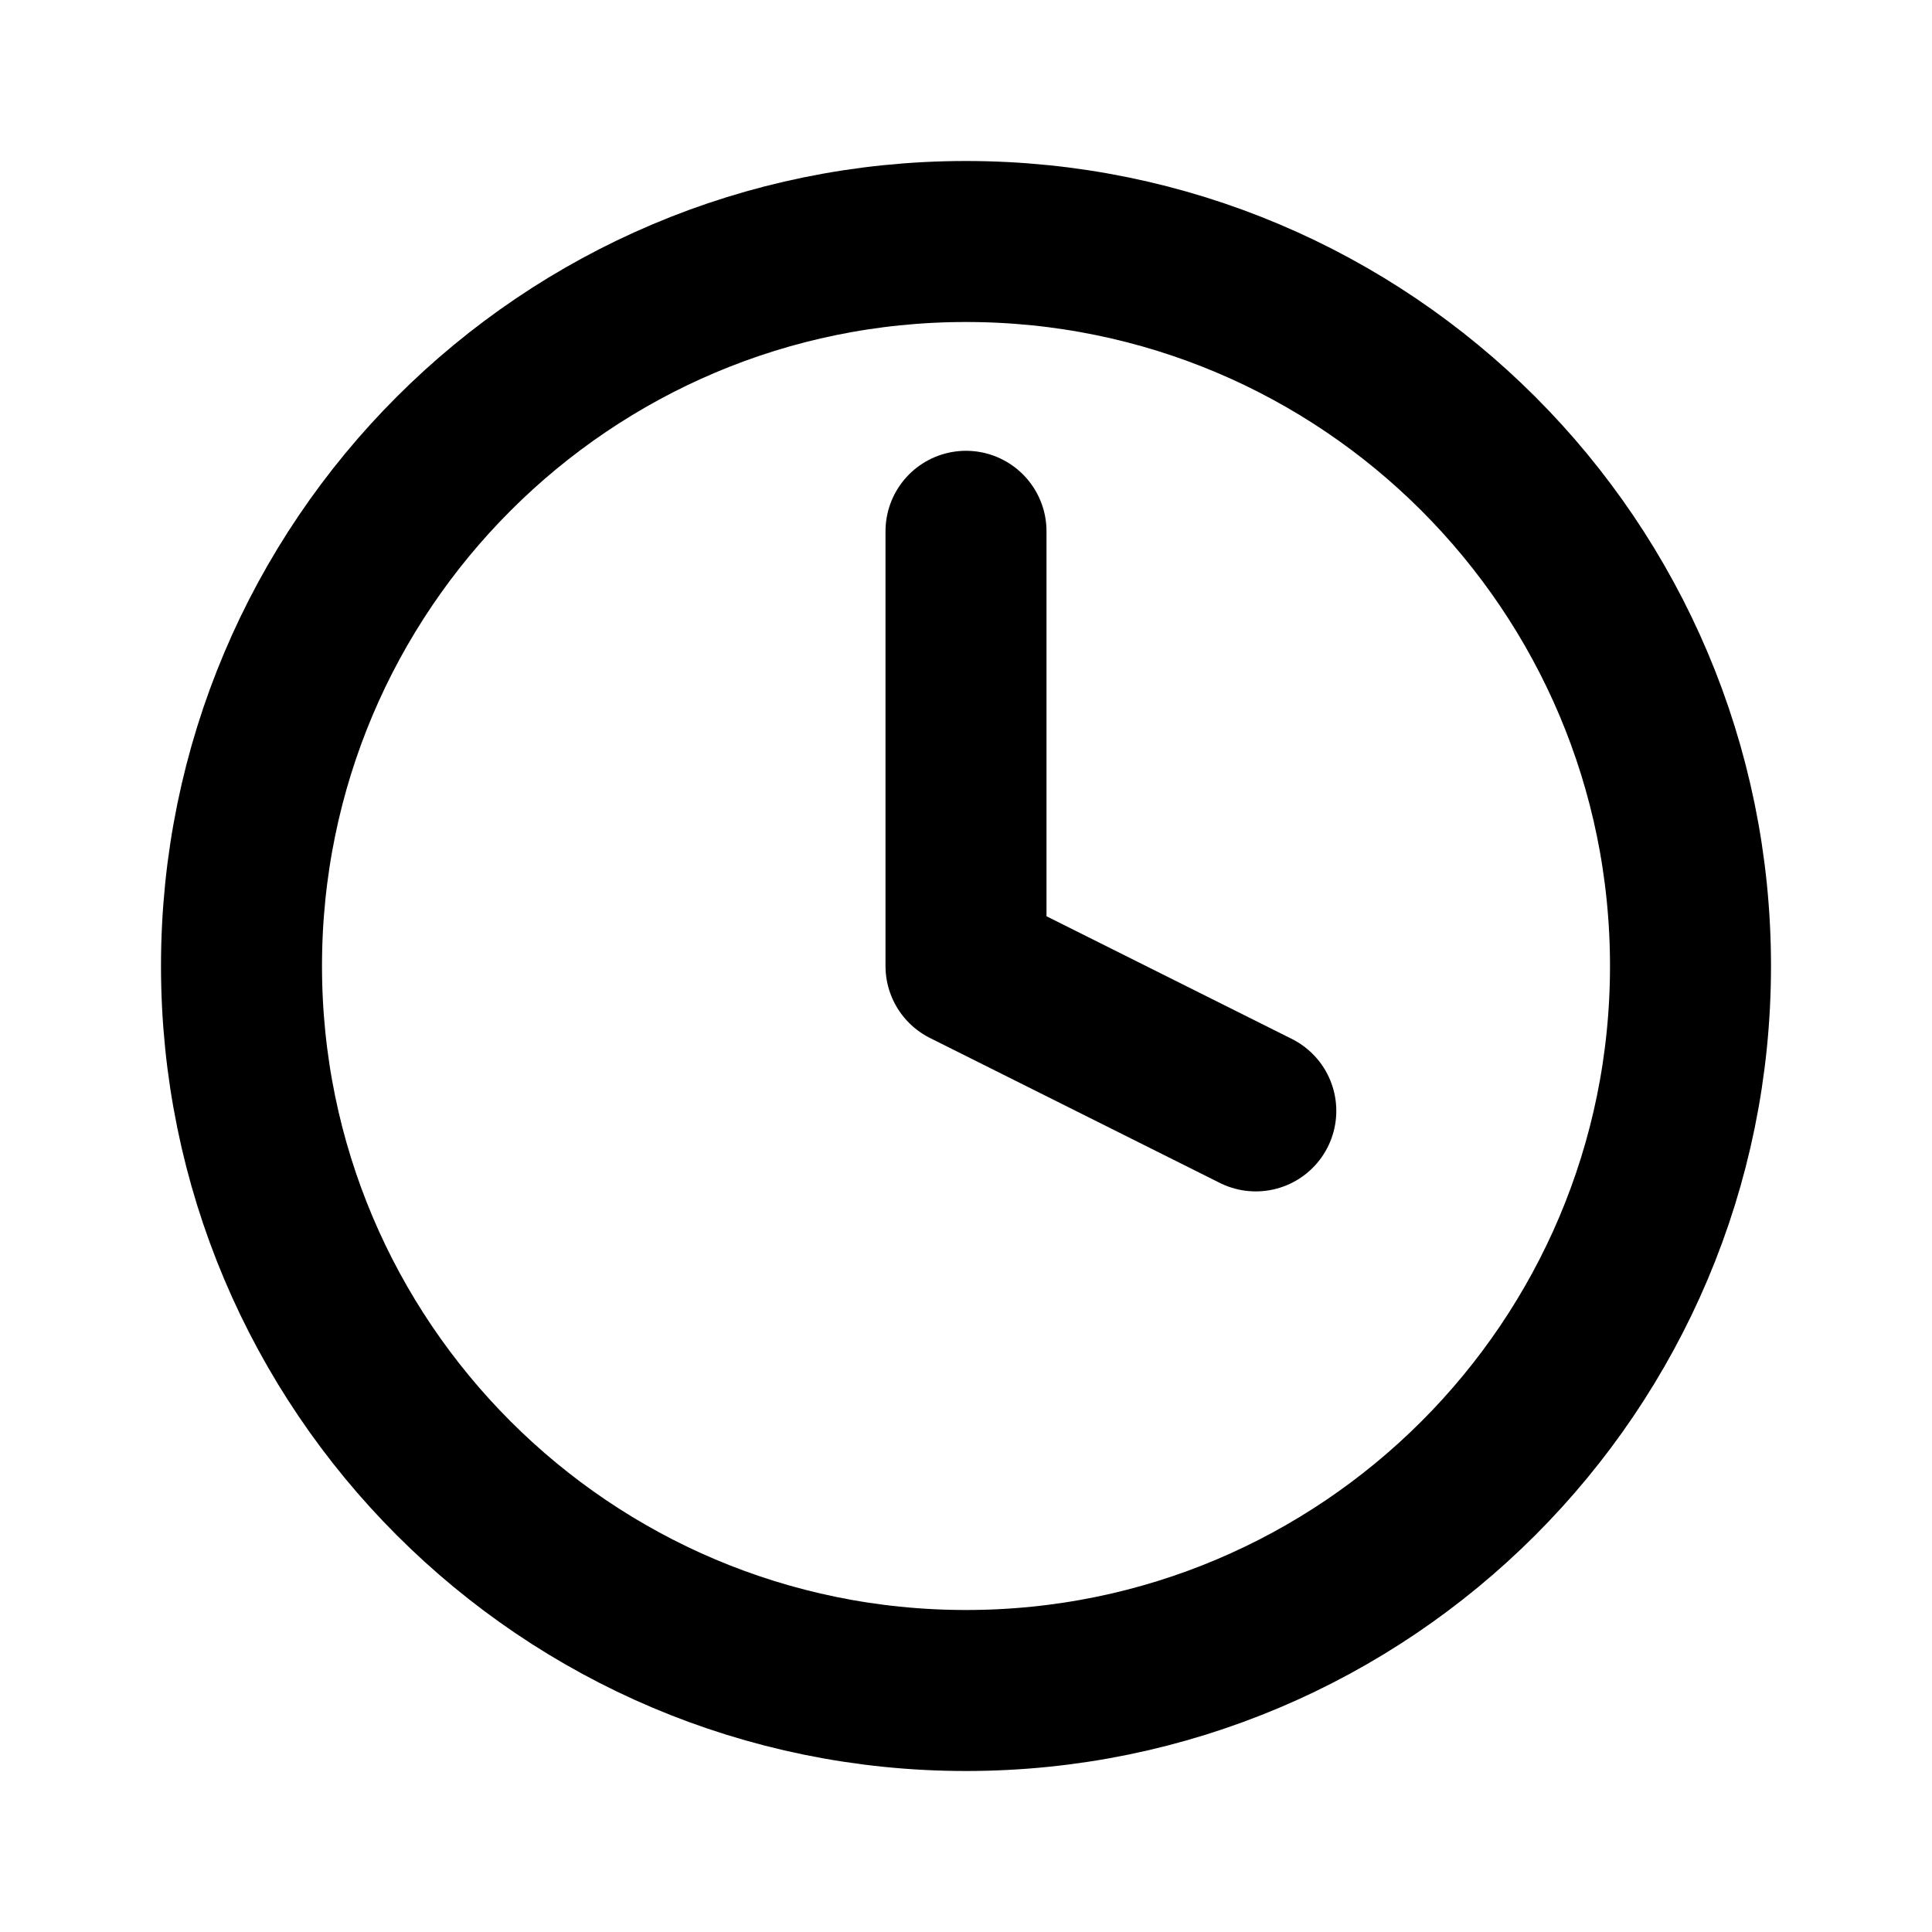
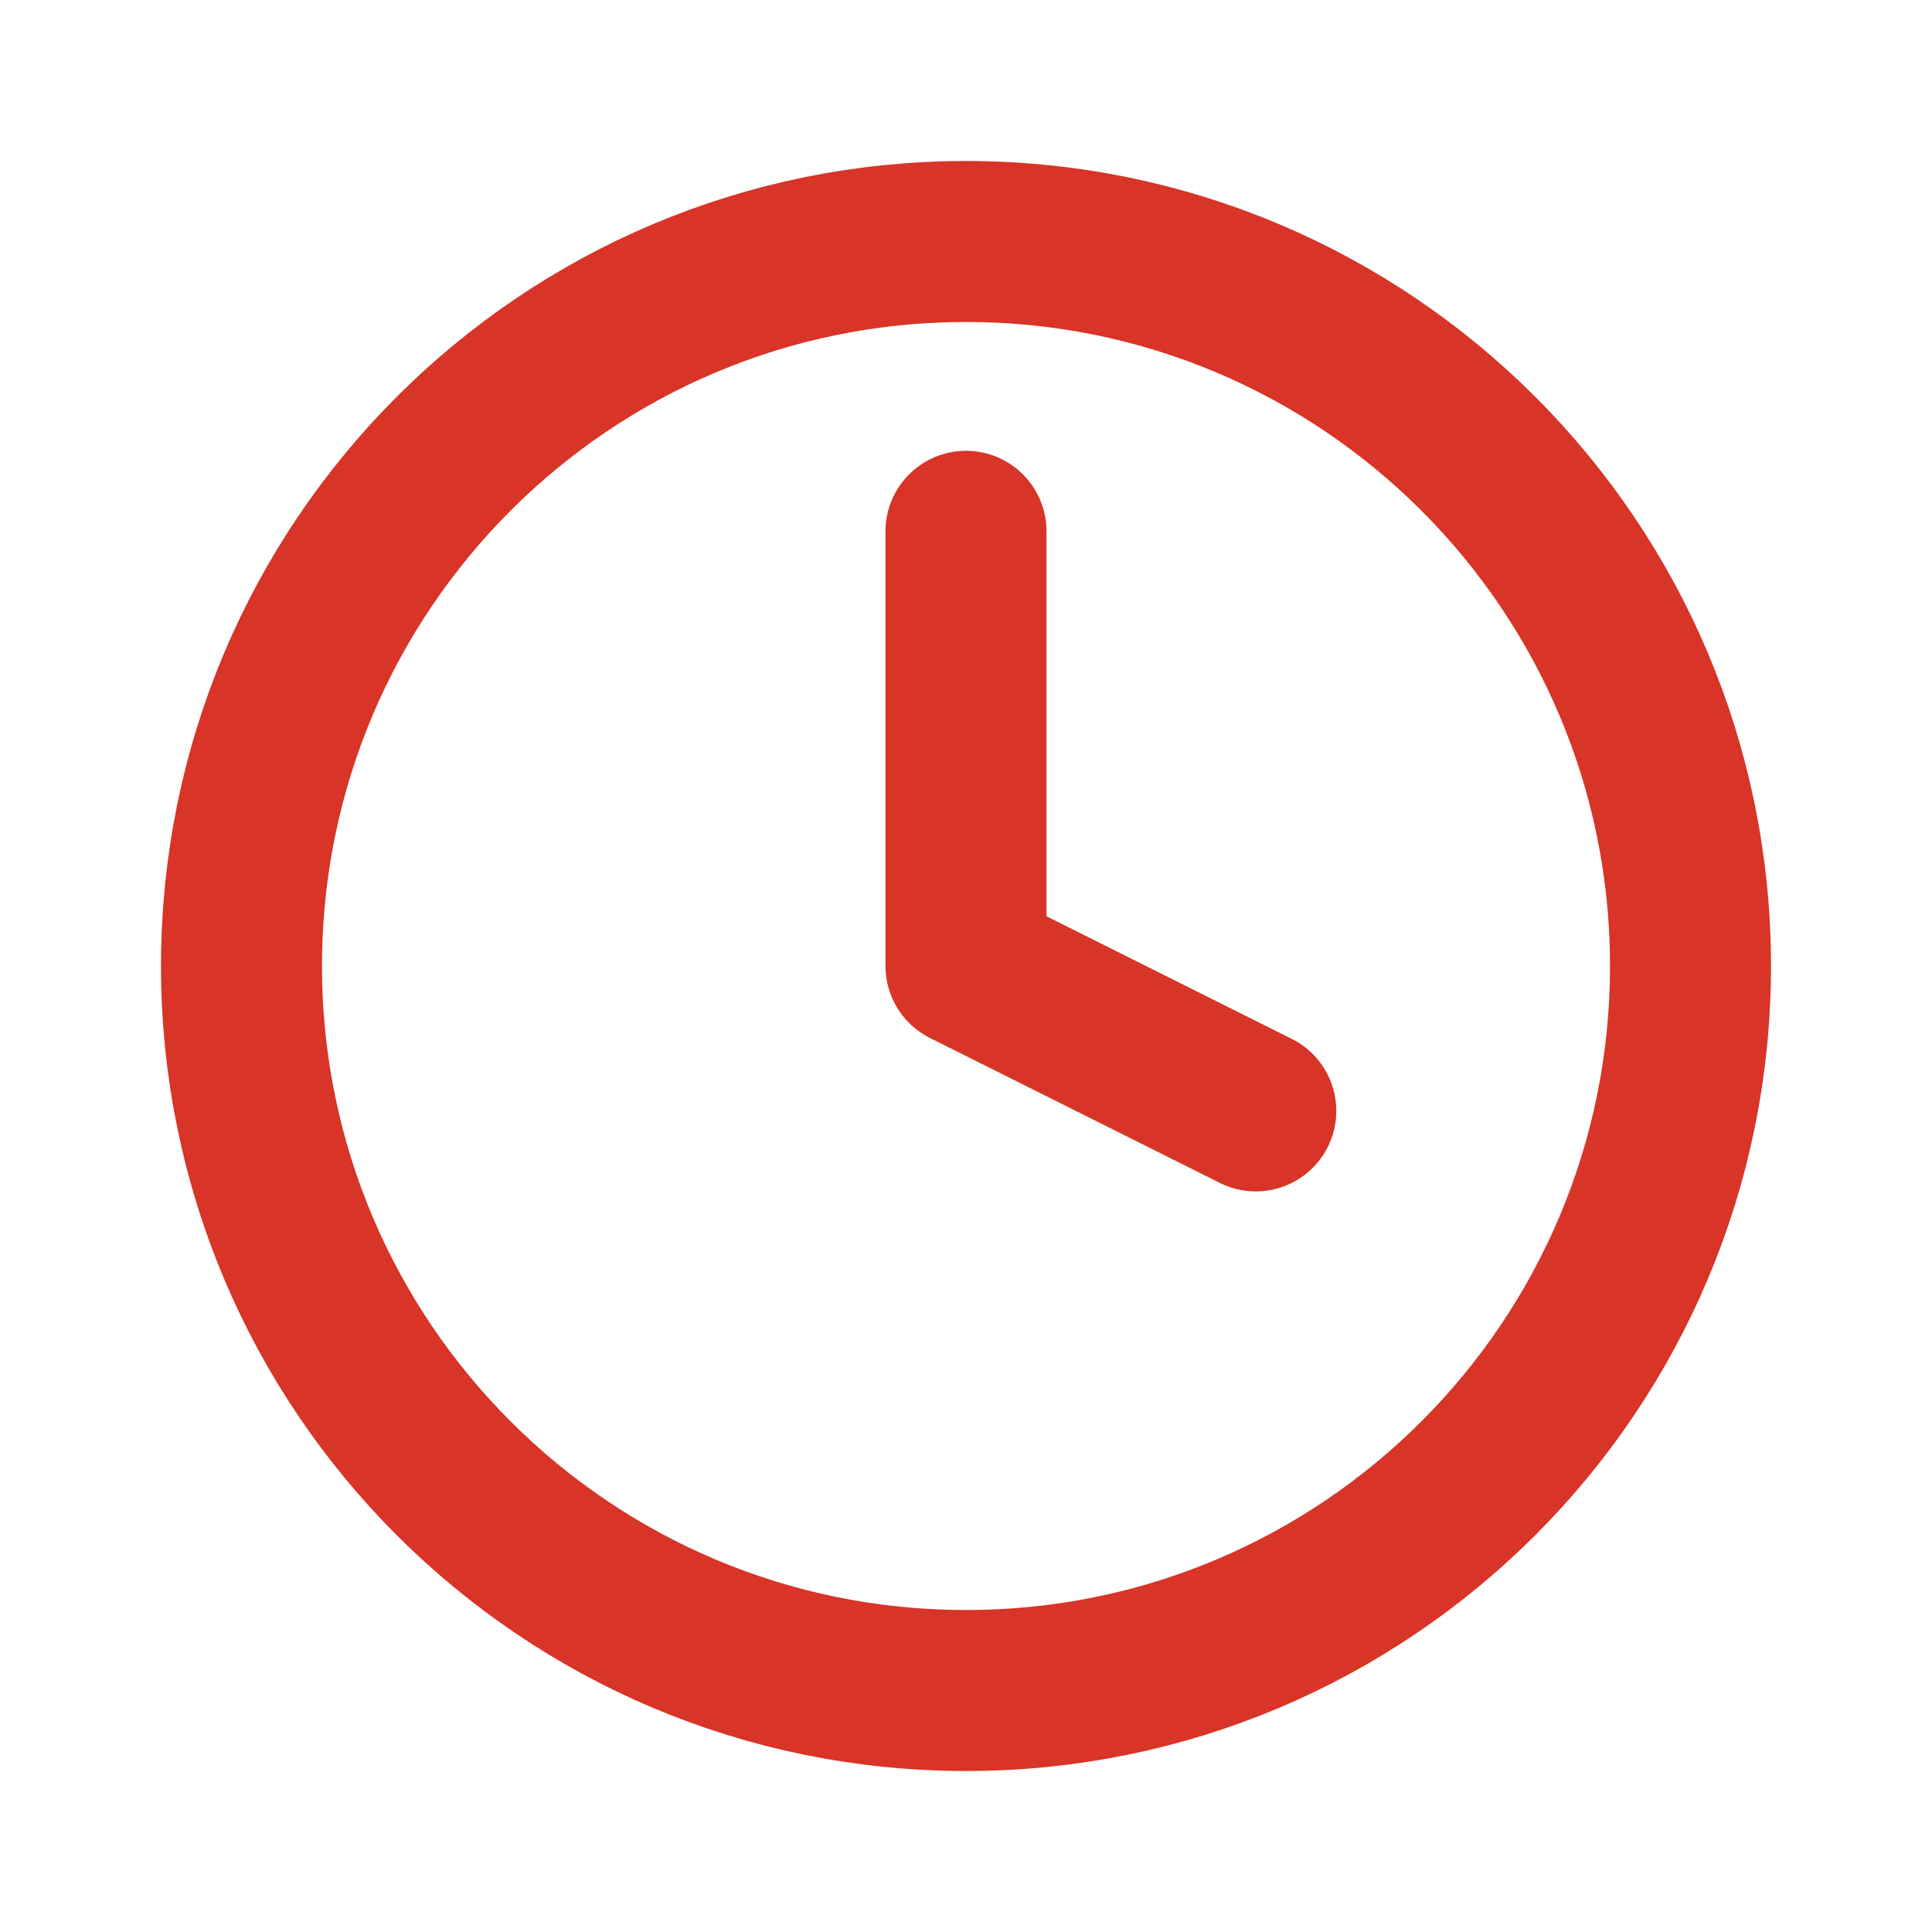
<svg xmlns="http://www.w3.org/2000/svg" width="24" height="24" viewBox="0 0 24 24" fill="none">
-   <path d="M12 21C16.971 21 21 16.971 21 12C21 7.029 16.971 3 12 3C7.029 3 3 7.029 3 12C3 16.971 7.029 21 12 21Z" stroke="black" stroke-width="2" stroke-linecap="round" stroke-linejoin="round" />
-   <path d="M12 6.6V12L15.6 13.8" stroke="black" stroke-width="2" stroke-linecap="round" stroke-linejoin="round" />
+   <path d="M12 21C16.971 21 21 16.971 21 12C21 7.029 16.971 3 12 3C7.029 3 3 7.029 3 12C3 16.971 7.029 21 12 21Z" stroke="#D83427" stroke-width="2" stroke-linecap="round" stroke-linejoin="round" />
+   <path d="M12 6.6V12L15.6 13.8" stroke="#D83427" stroke-width="2" stroke-linecap="round" stroke-linejoin="round" />
</svg>
